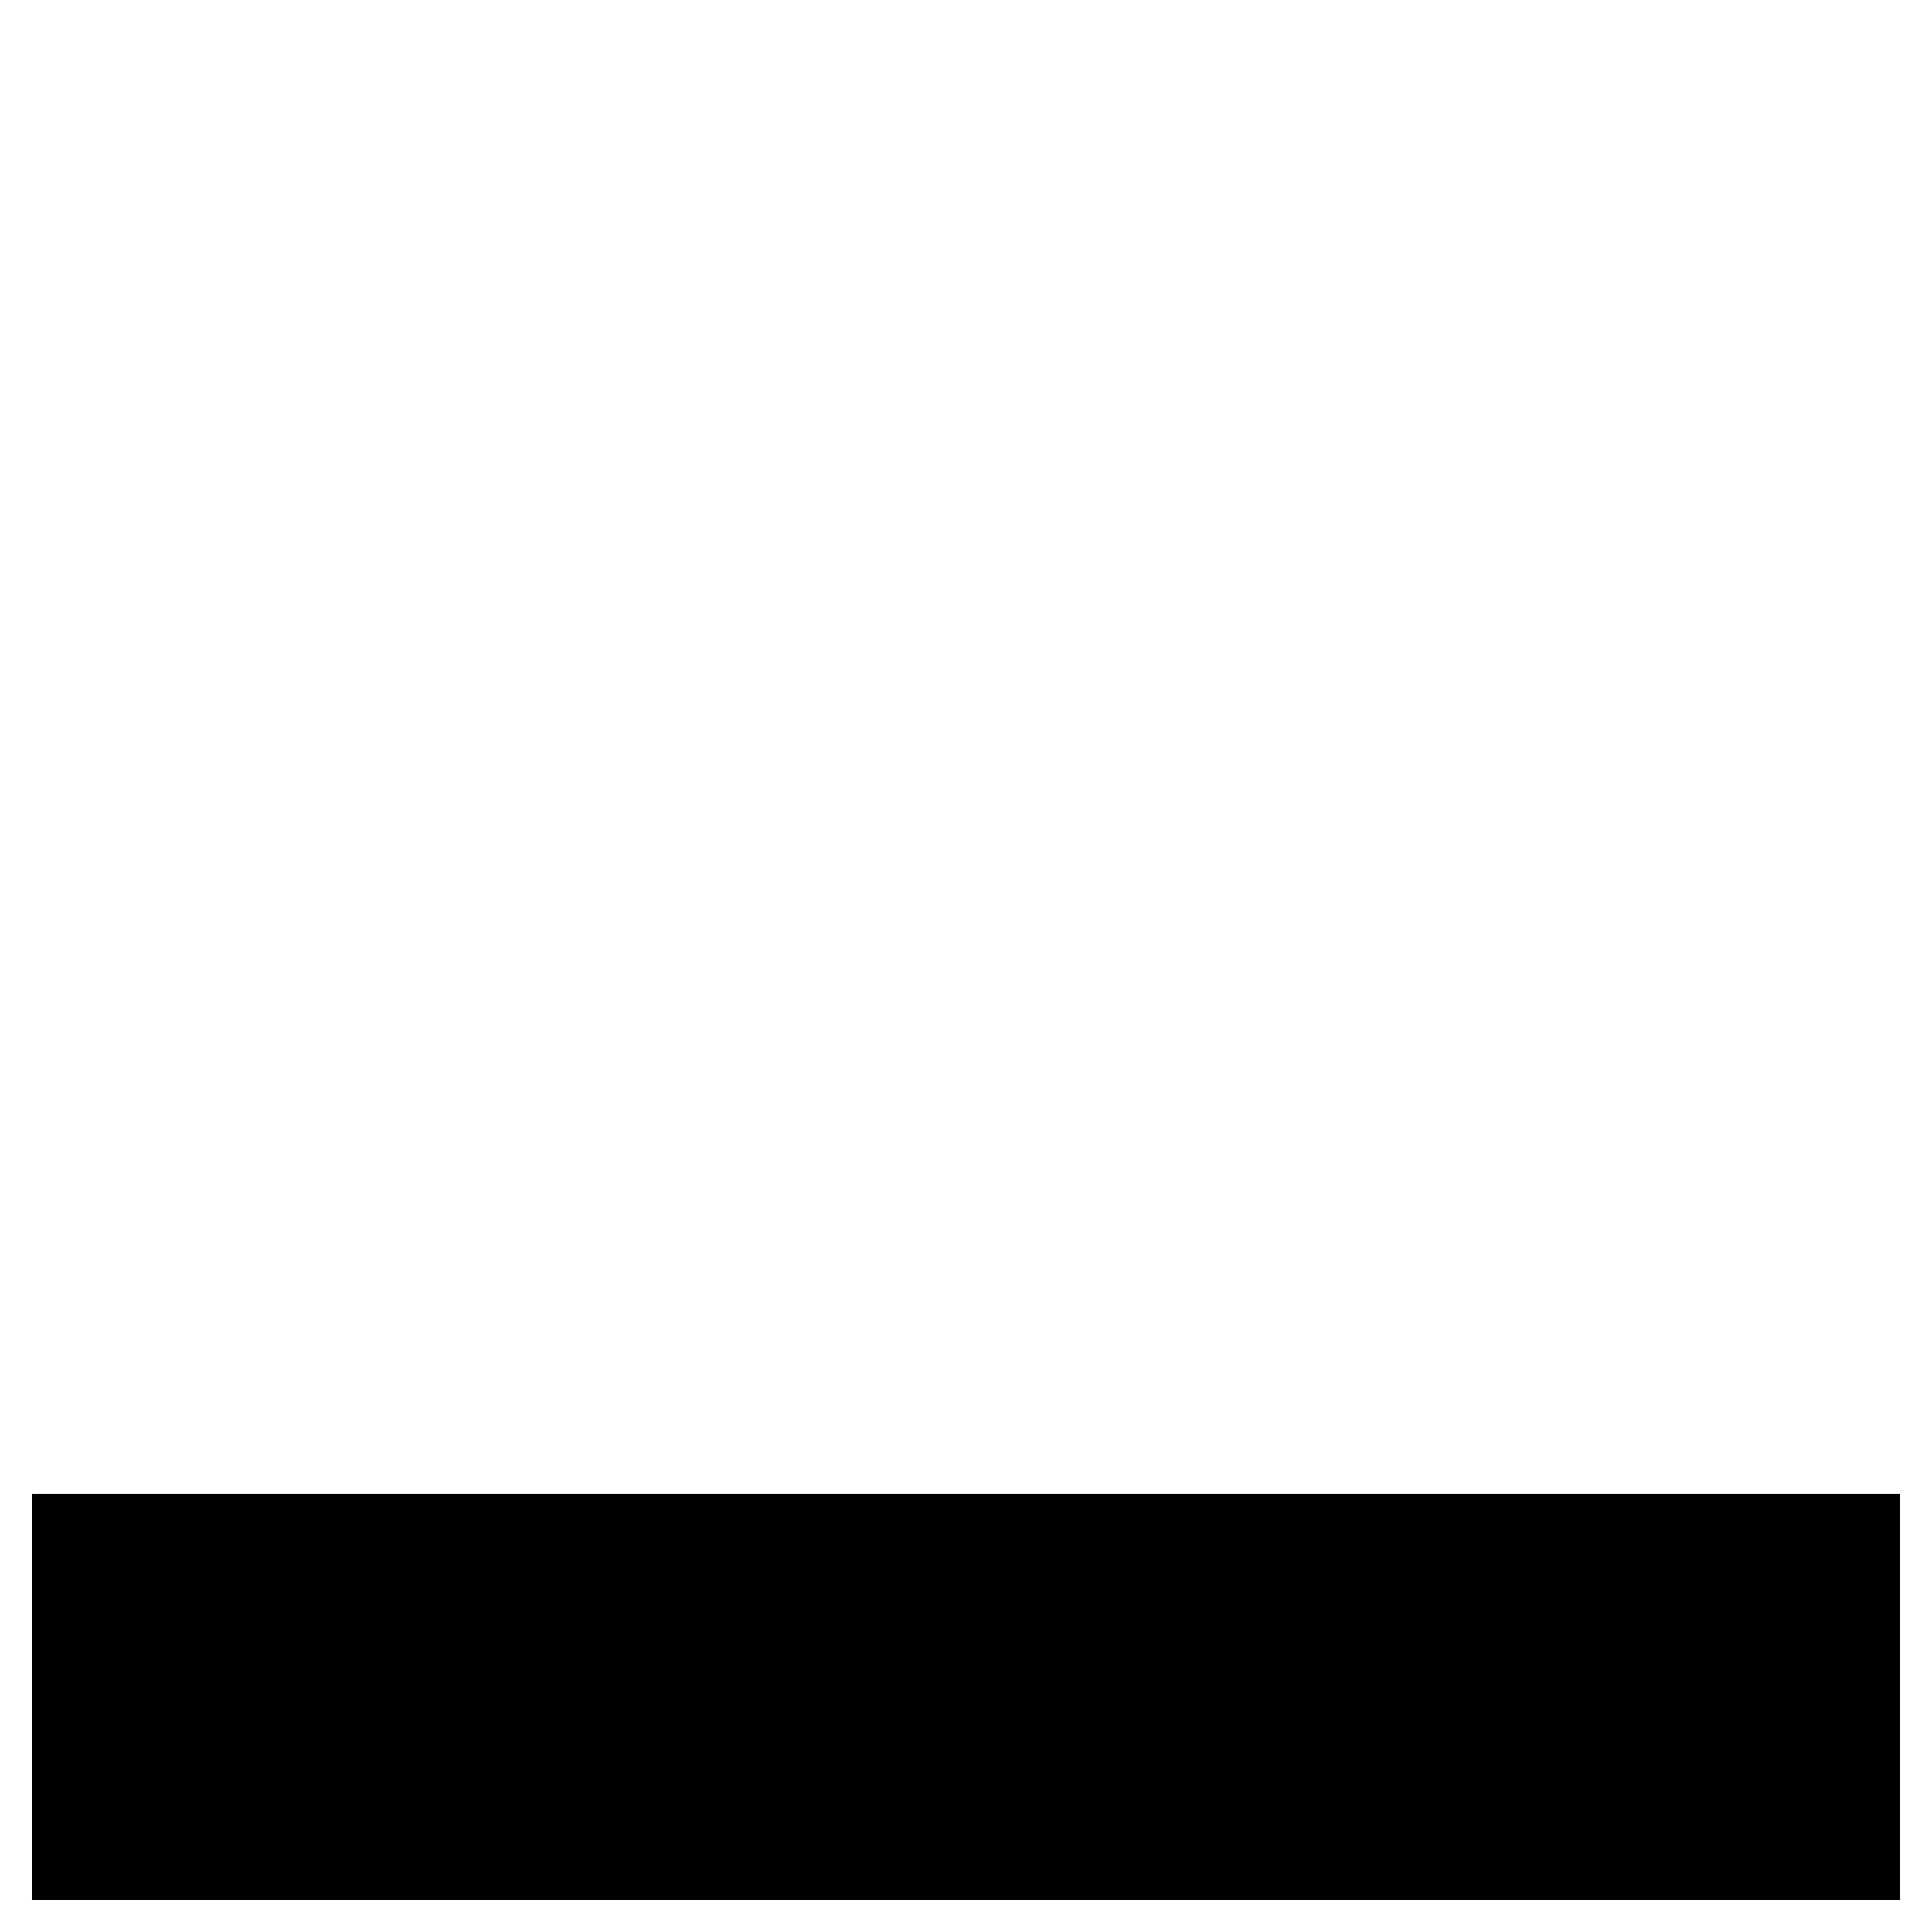
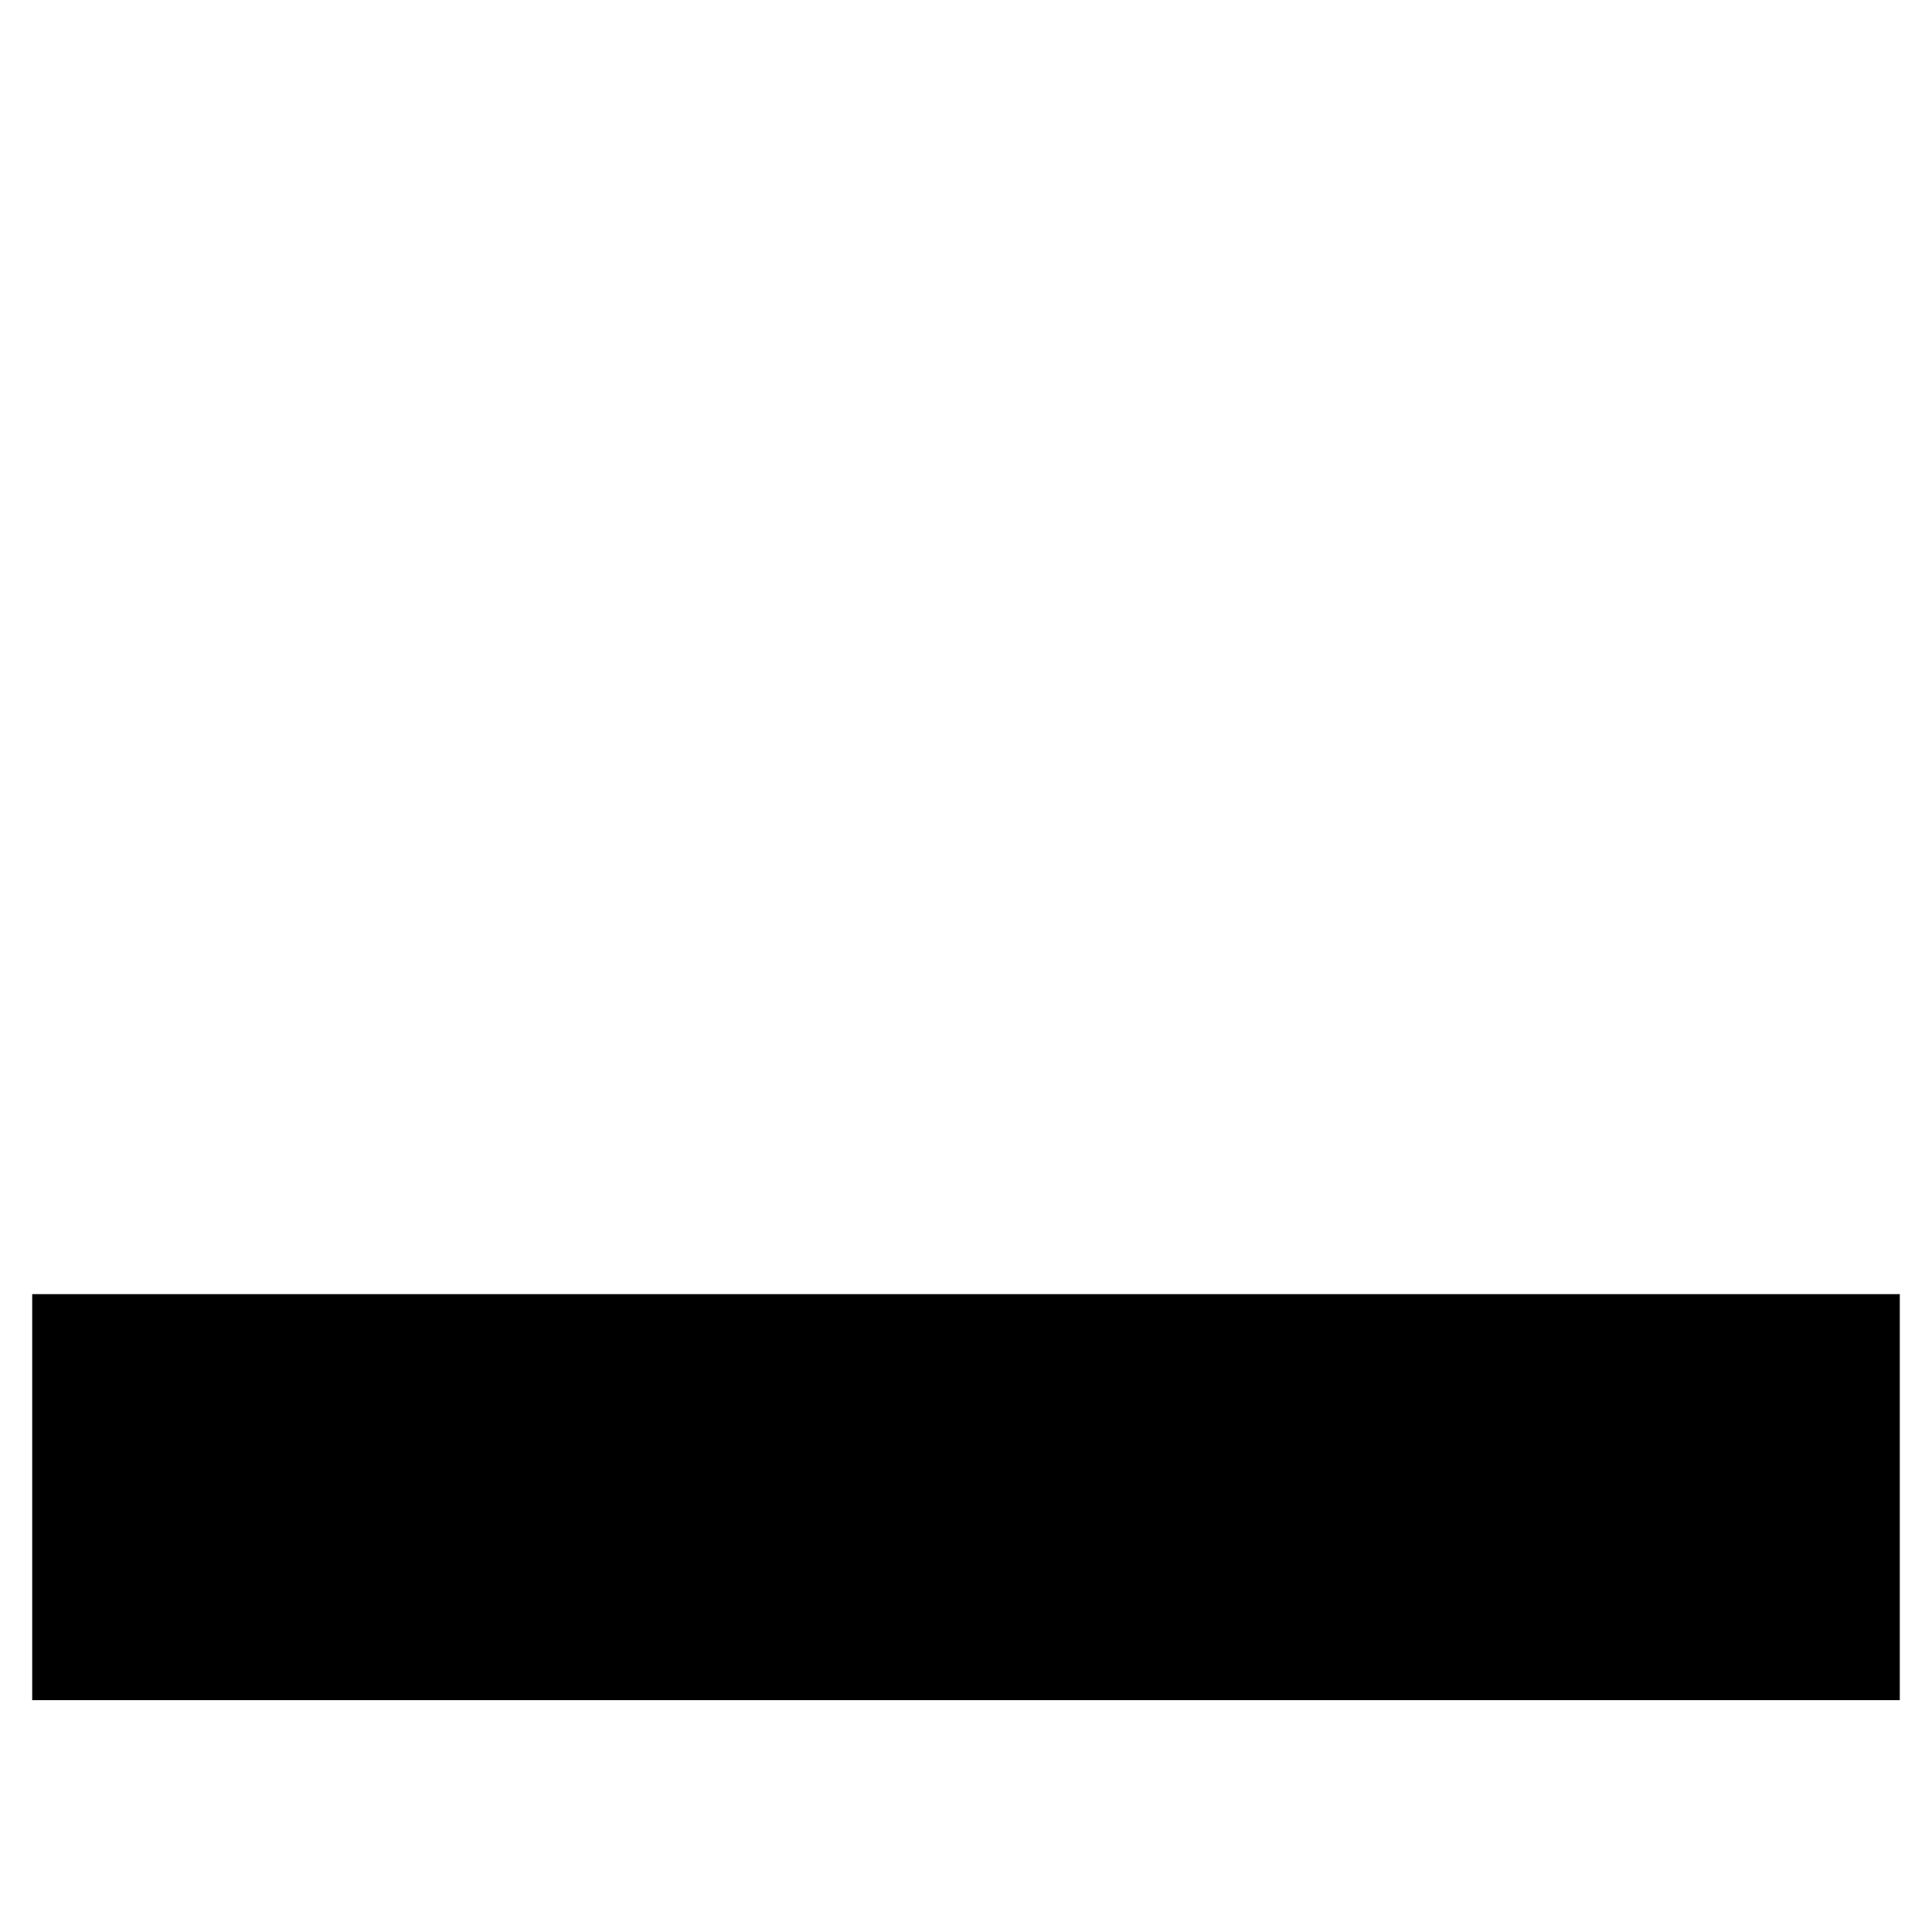
<svg xmlns="http://www.w3.org/2000/svg" version="1.1" x="0px" y="0px" width="300px" height="300px" viewBox="0 0 300 300" style="enable-background:new 0 0 300 300;" xml:space="preserve">
  <g id="Layer_1">
    <g id="Restricted">
	</g>
    <g id="Help">
	</g>
-     <rect x="5" y="231.952" width="290" height="63.048" />
+     <rect x="5" y="200.952" width="290" height="63.048" />
  </g>
  <g id="Layer_4">
</g>
</svg>
